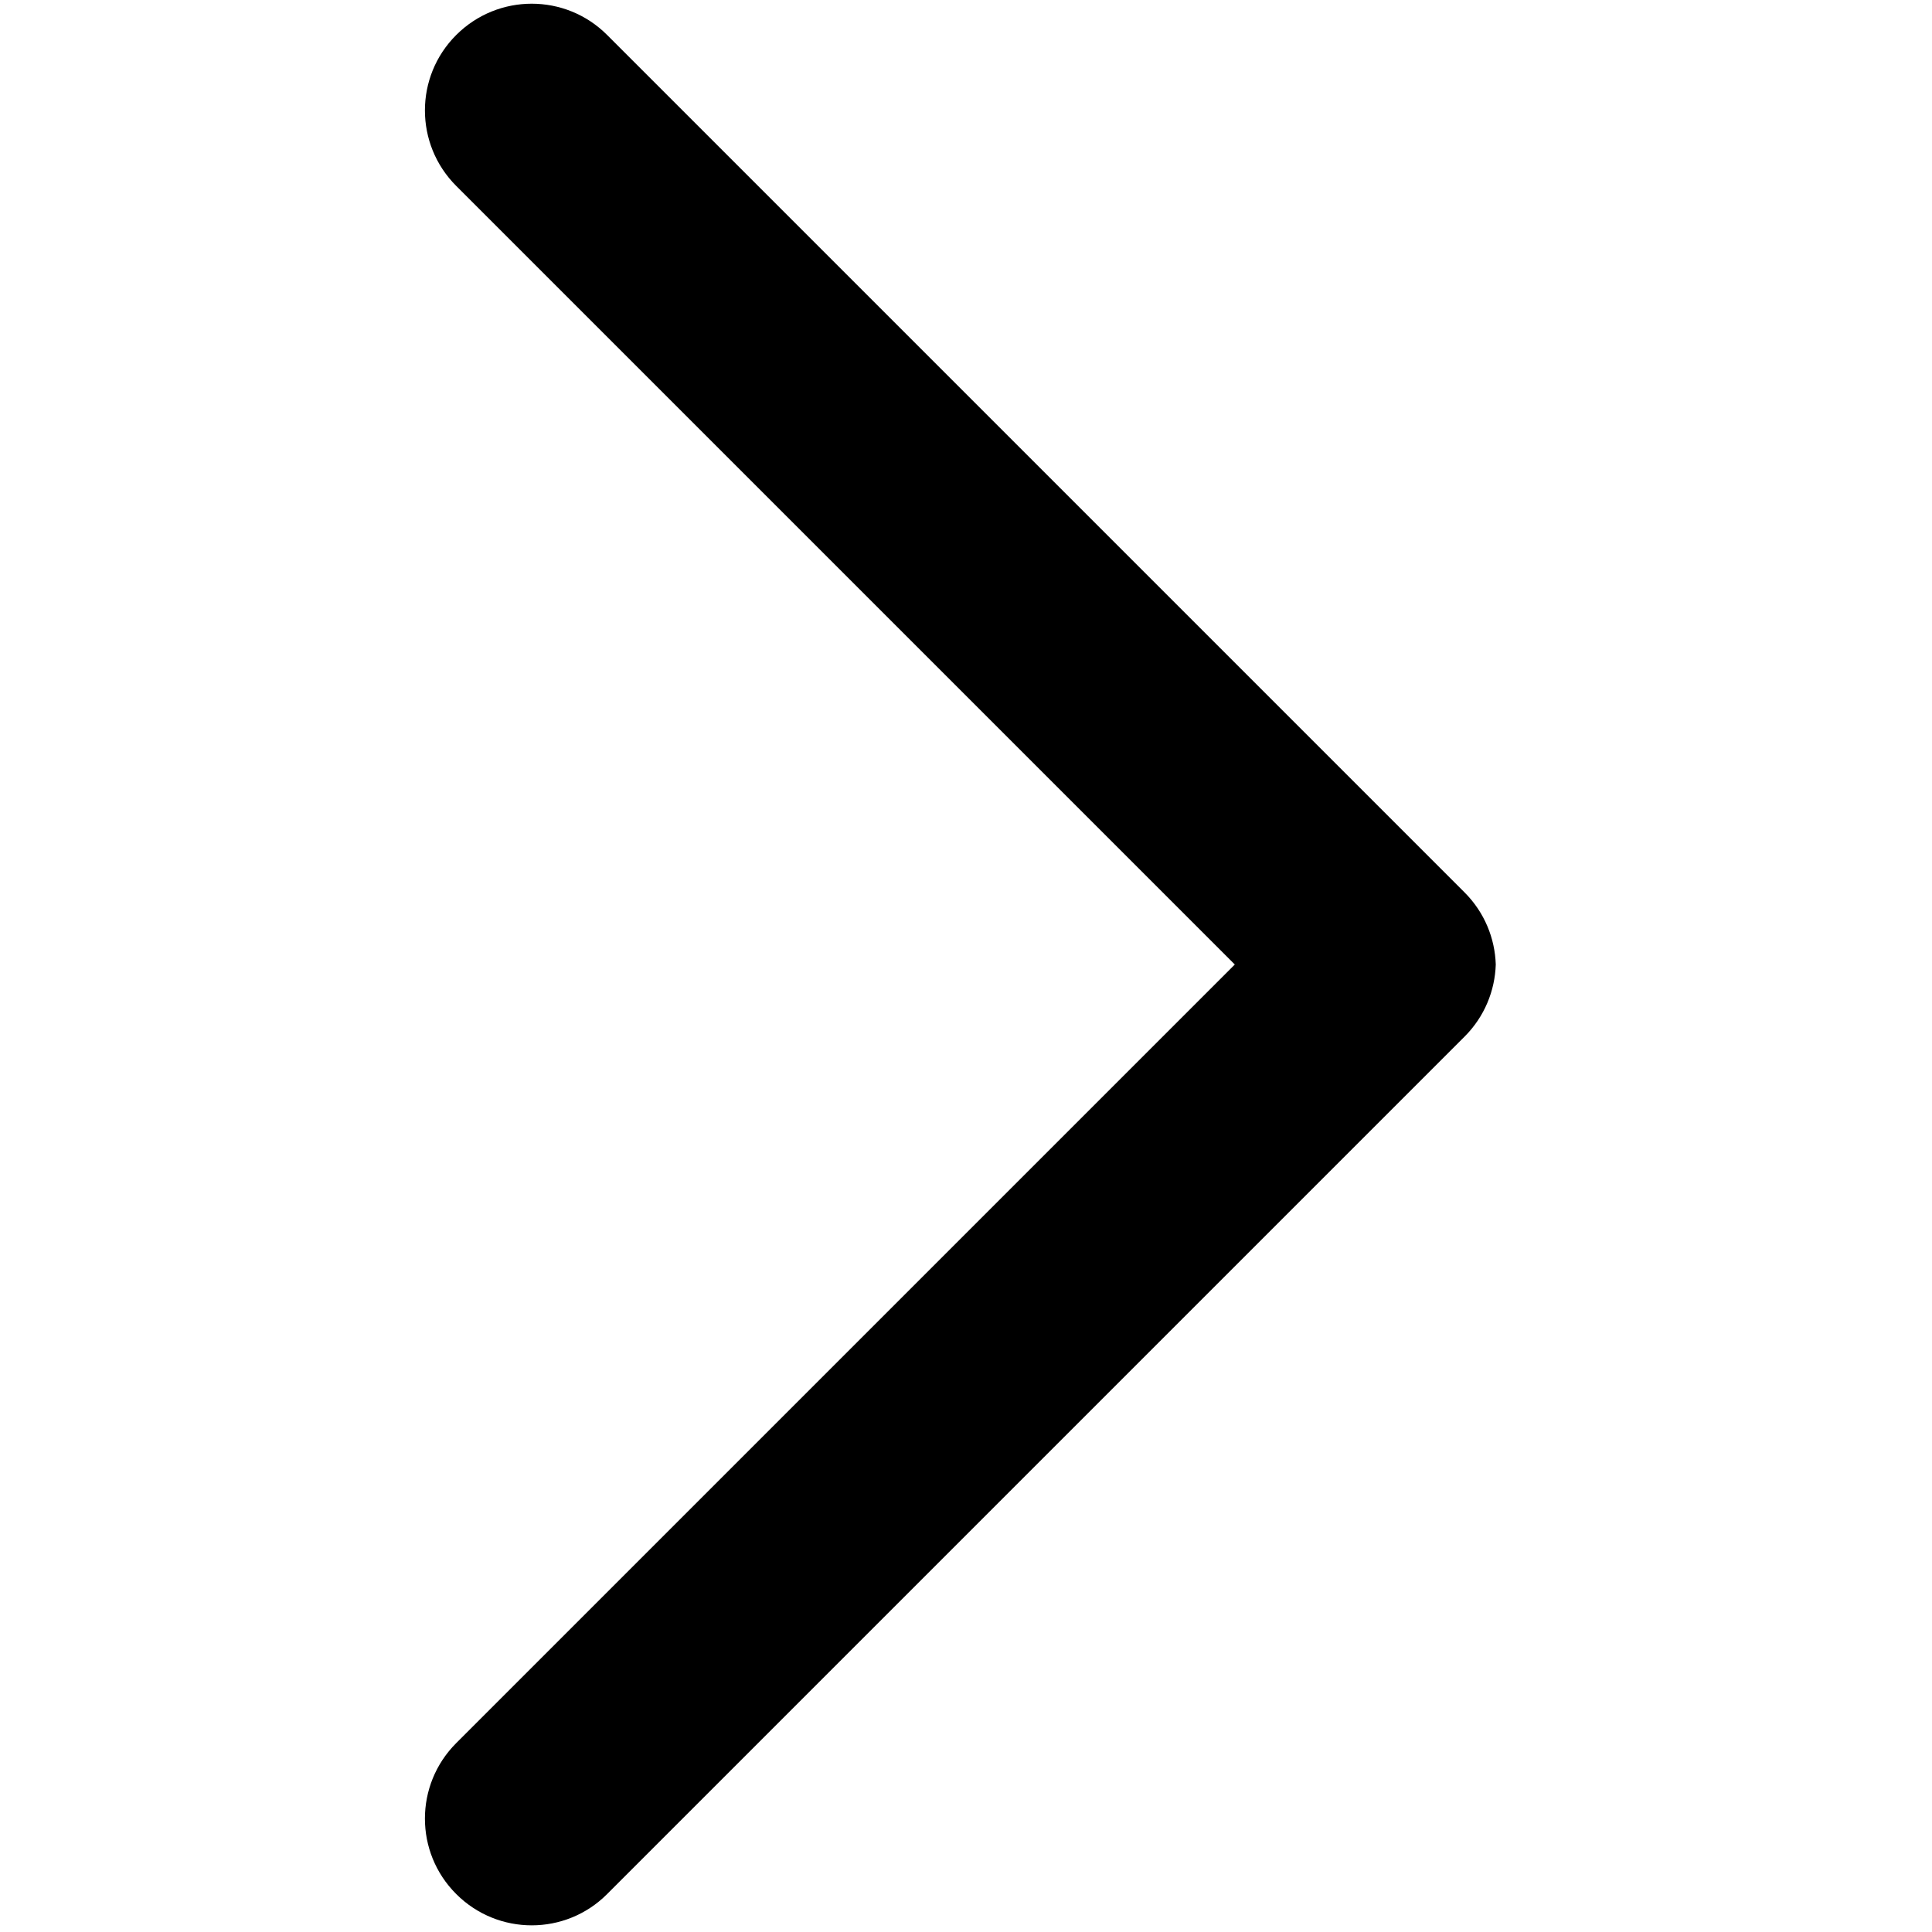
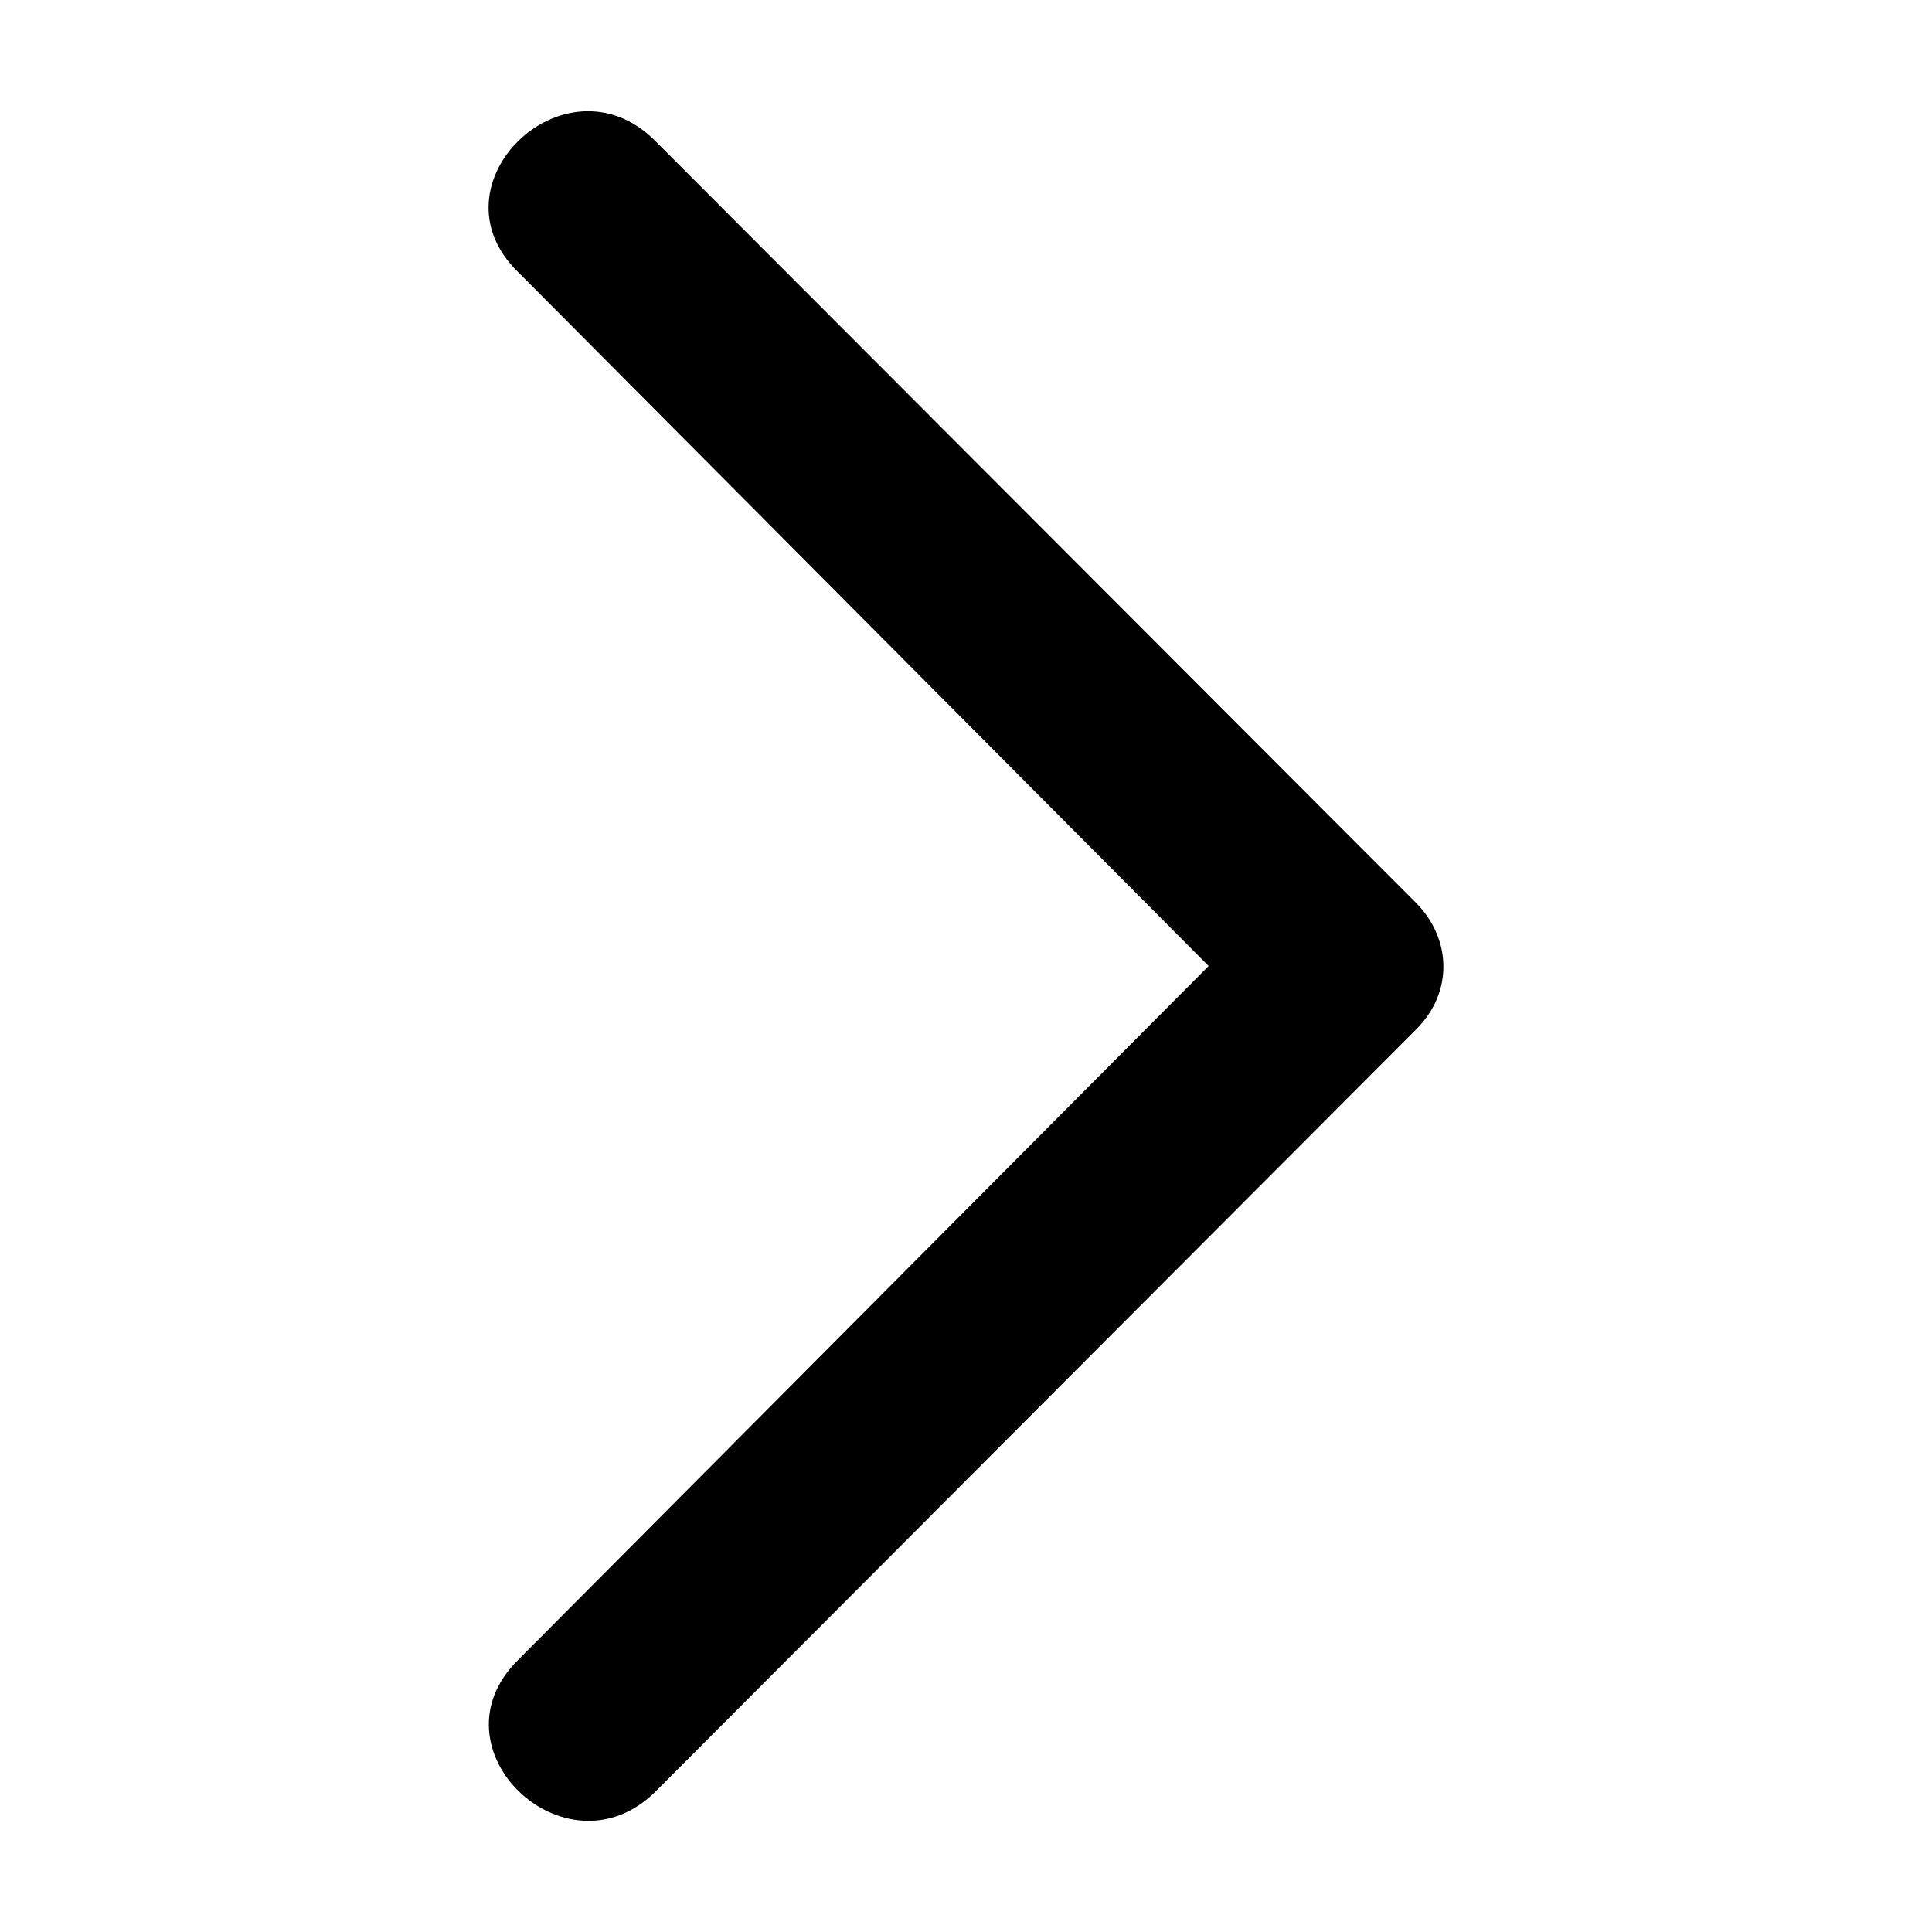
<svg xmlns="http://www.w3.org/2000/svg" viewBox="0 0 512 512">
-   <path class="lexicon-icon-outline" d="M396.394 255.607c-0.22-6.936-2.973-13.81-8.272-19.111l-227.221-227.221c-11.026-11.059-28.94-11.059-39.999 0-11.058 11.026-11.058 28.941 0 39.999l206.333 206.333c0 0-206.333 206.333-206.333 206.333-11.058 11.058-11.058 28.973 0 39.999 11.059 11.059 28.972 11.059 39.999 0l227.221-227.221c5.3-5.3 8.053-12.175 8.272-19.111z" />
+   <path class="lexicon-icon-outline" d="M375.2,239.2L173.3,37c-23.6-23-59.9,11.9-36,35.1l183,183.9L137.4,439.8c-24,23.5,12.5,58.2,36.1,35.2l201.7-202.1C385.4,262.8,384.5,248.5,375.2,239.2z" />
</svg>
